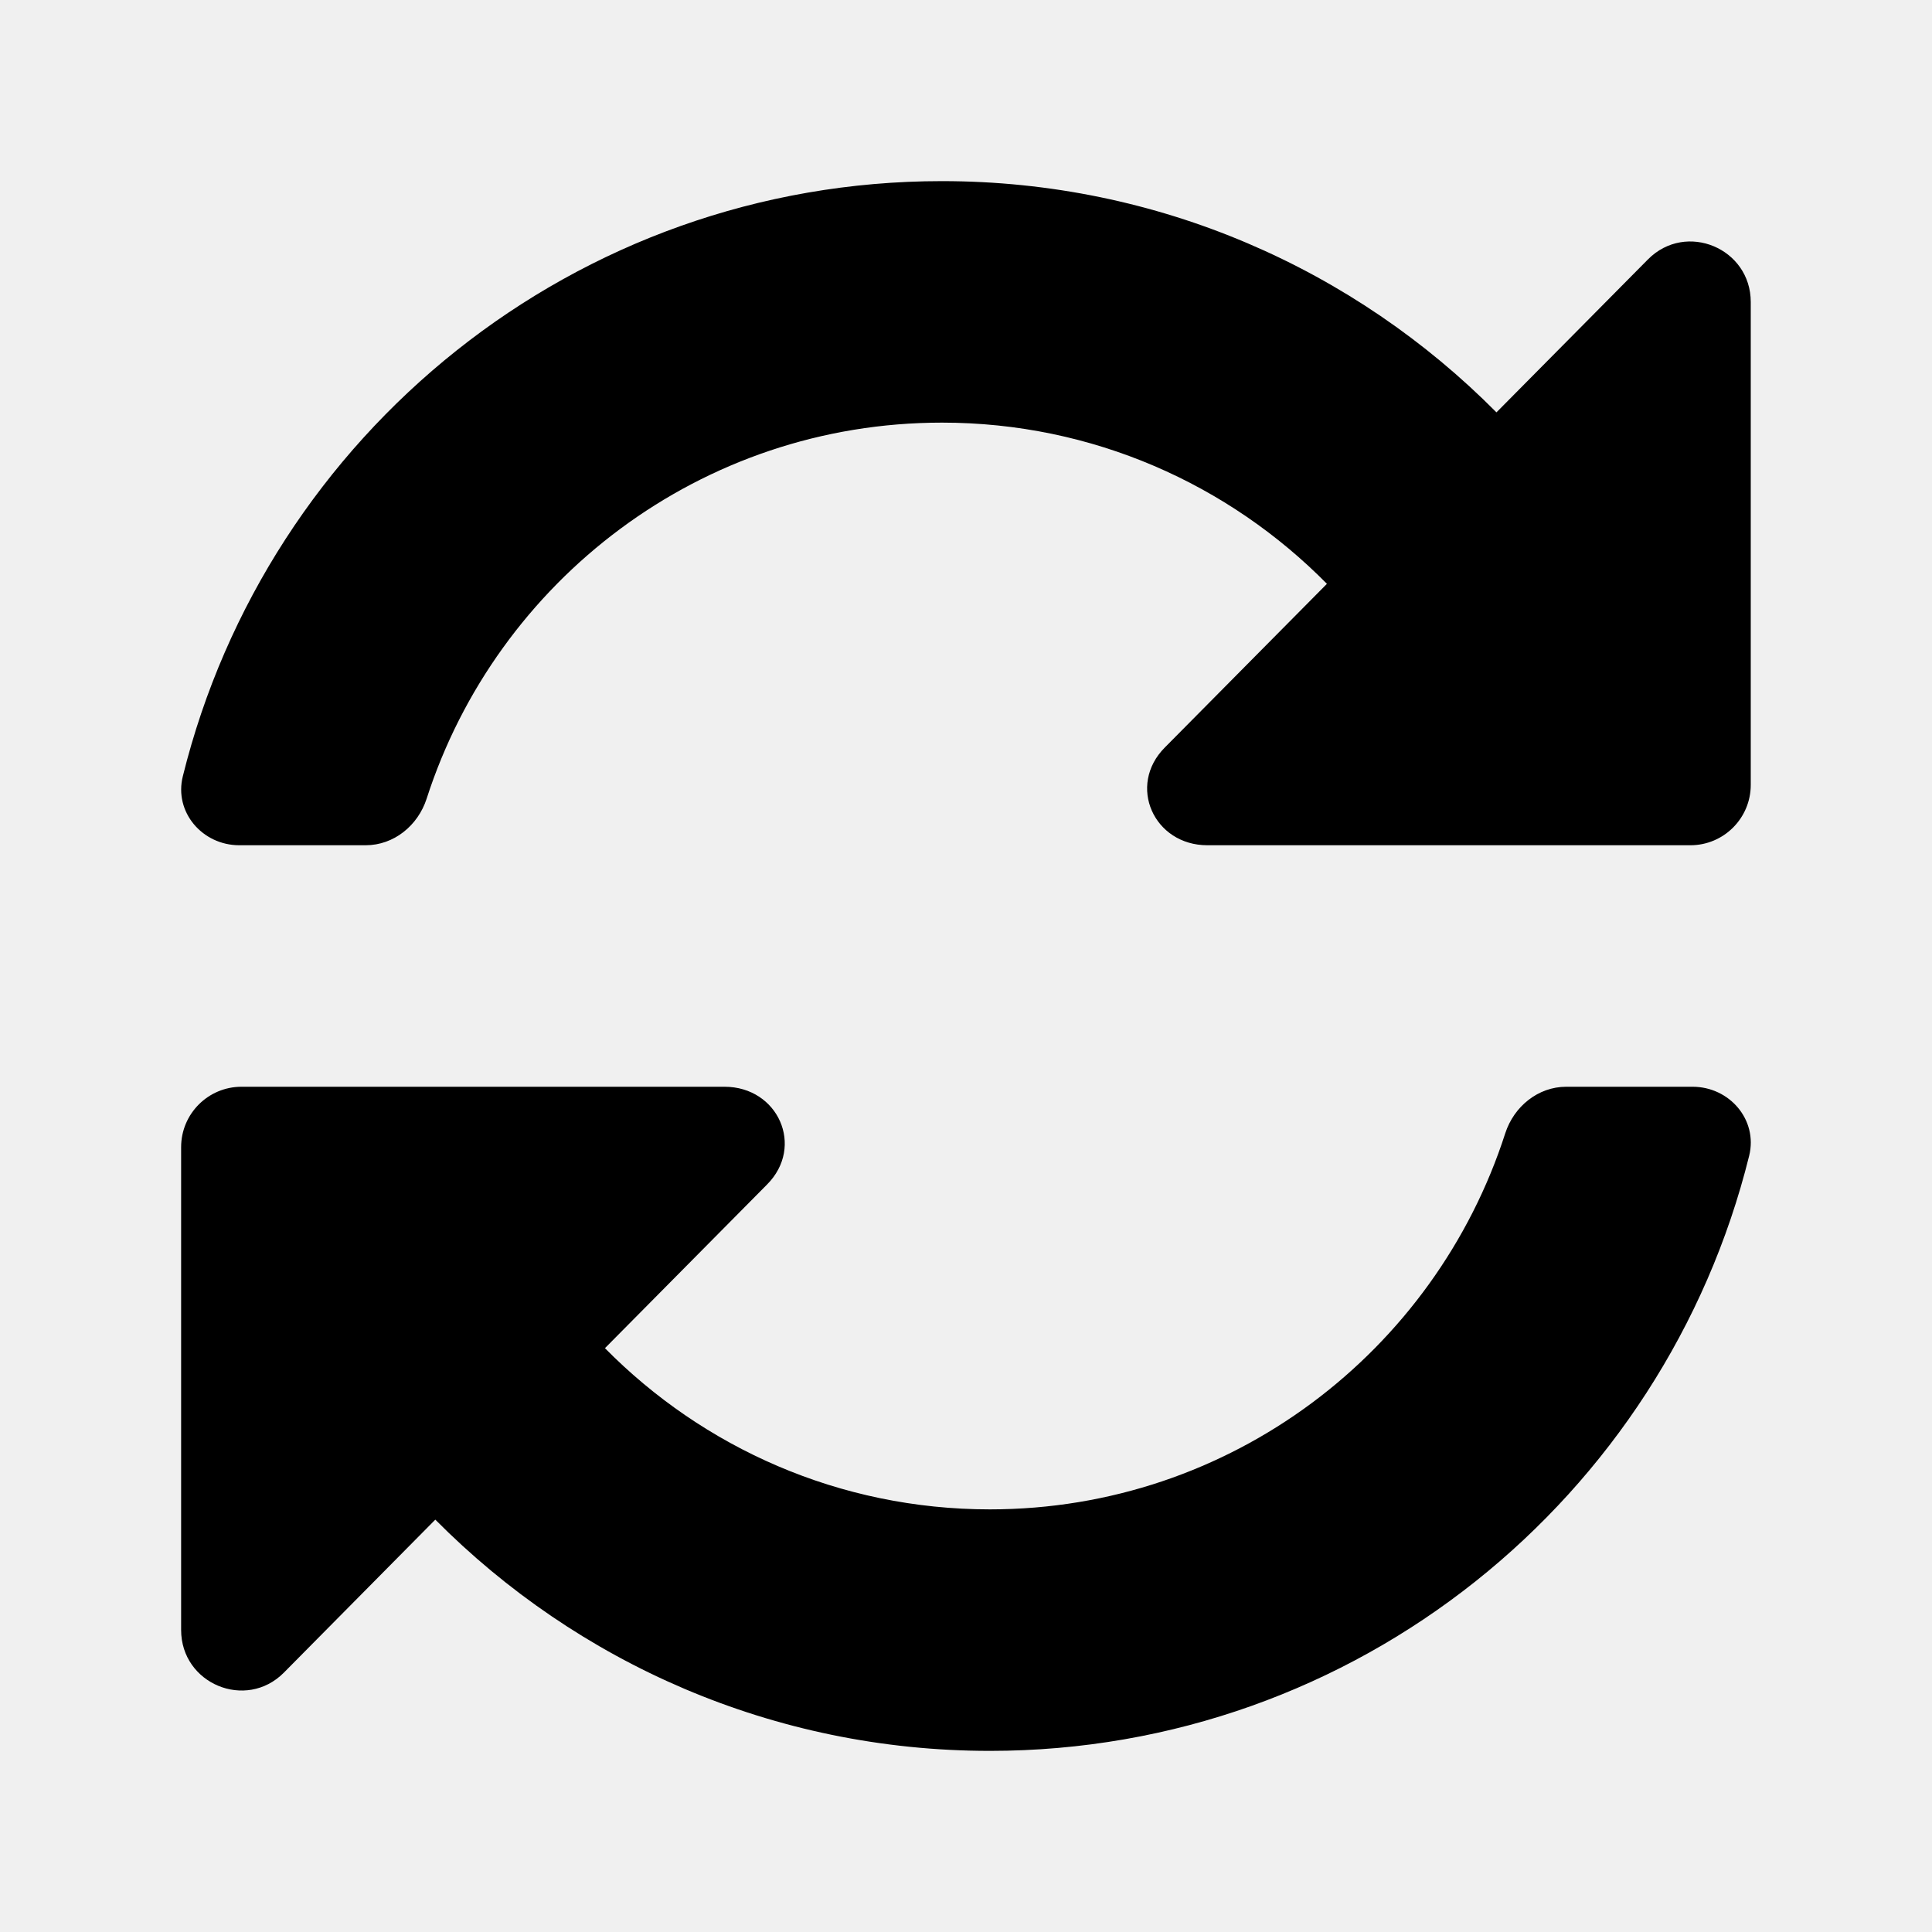
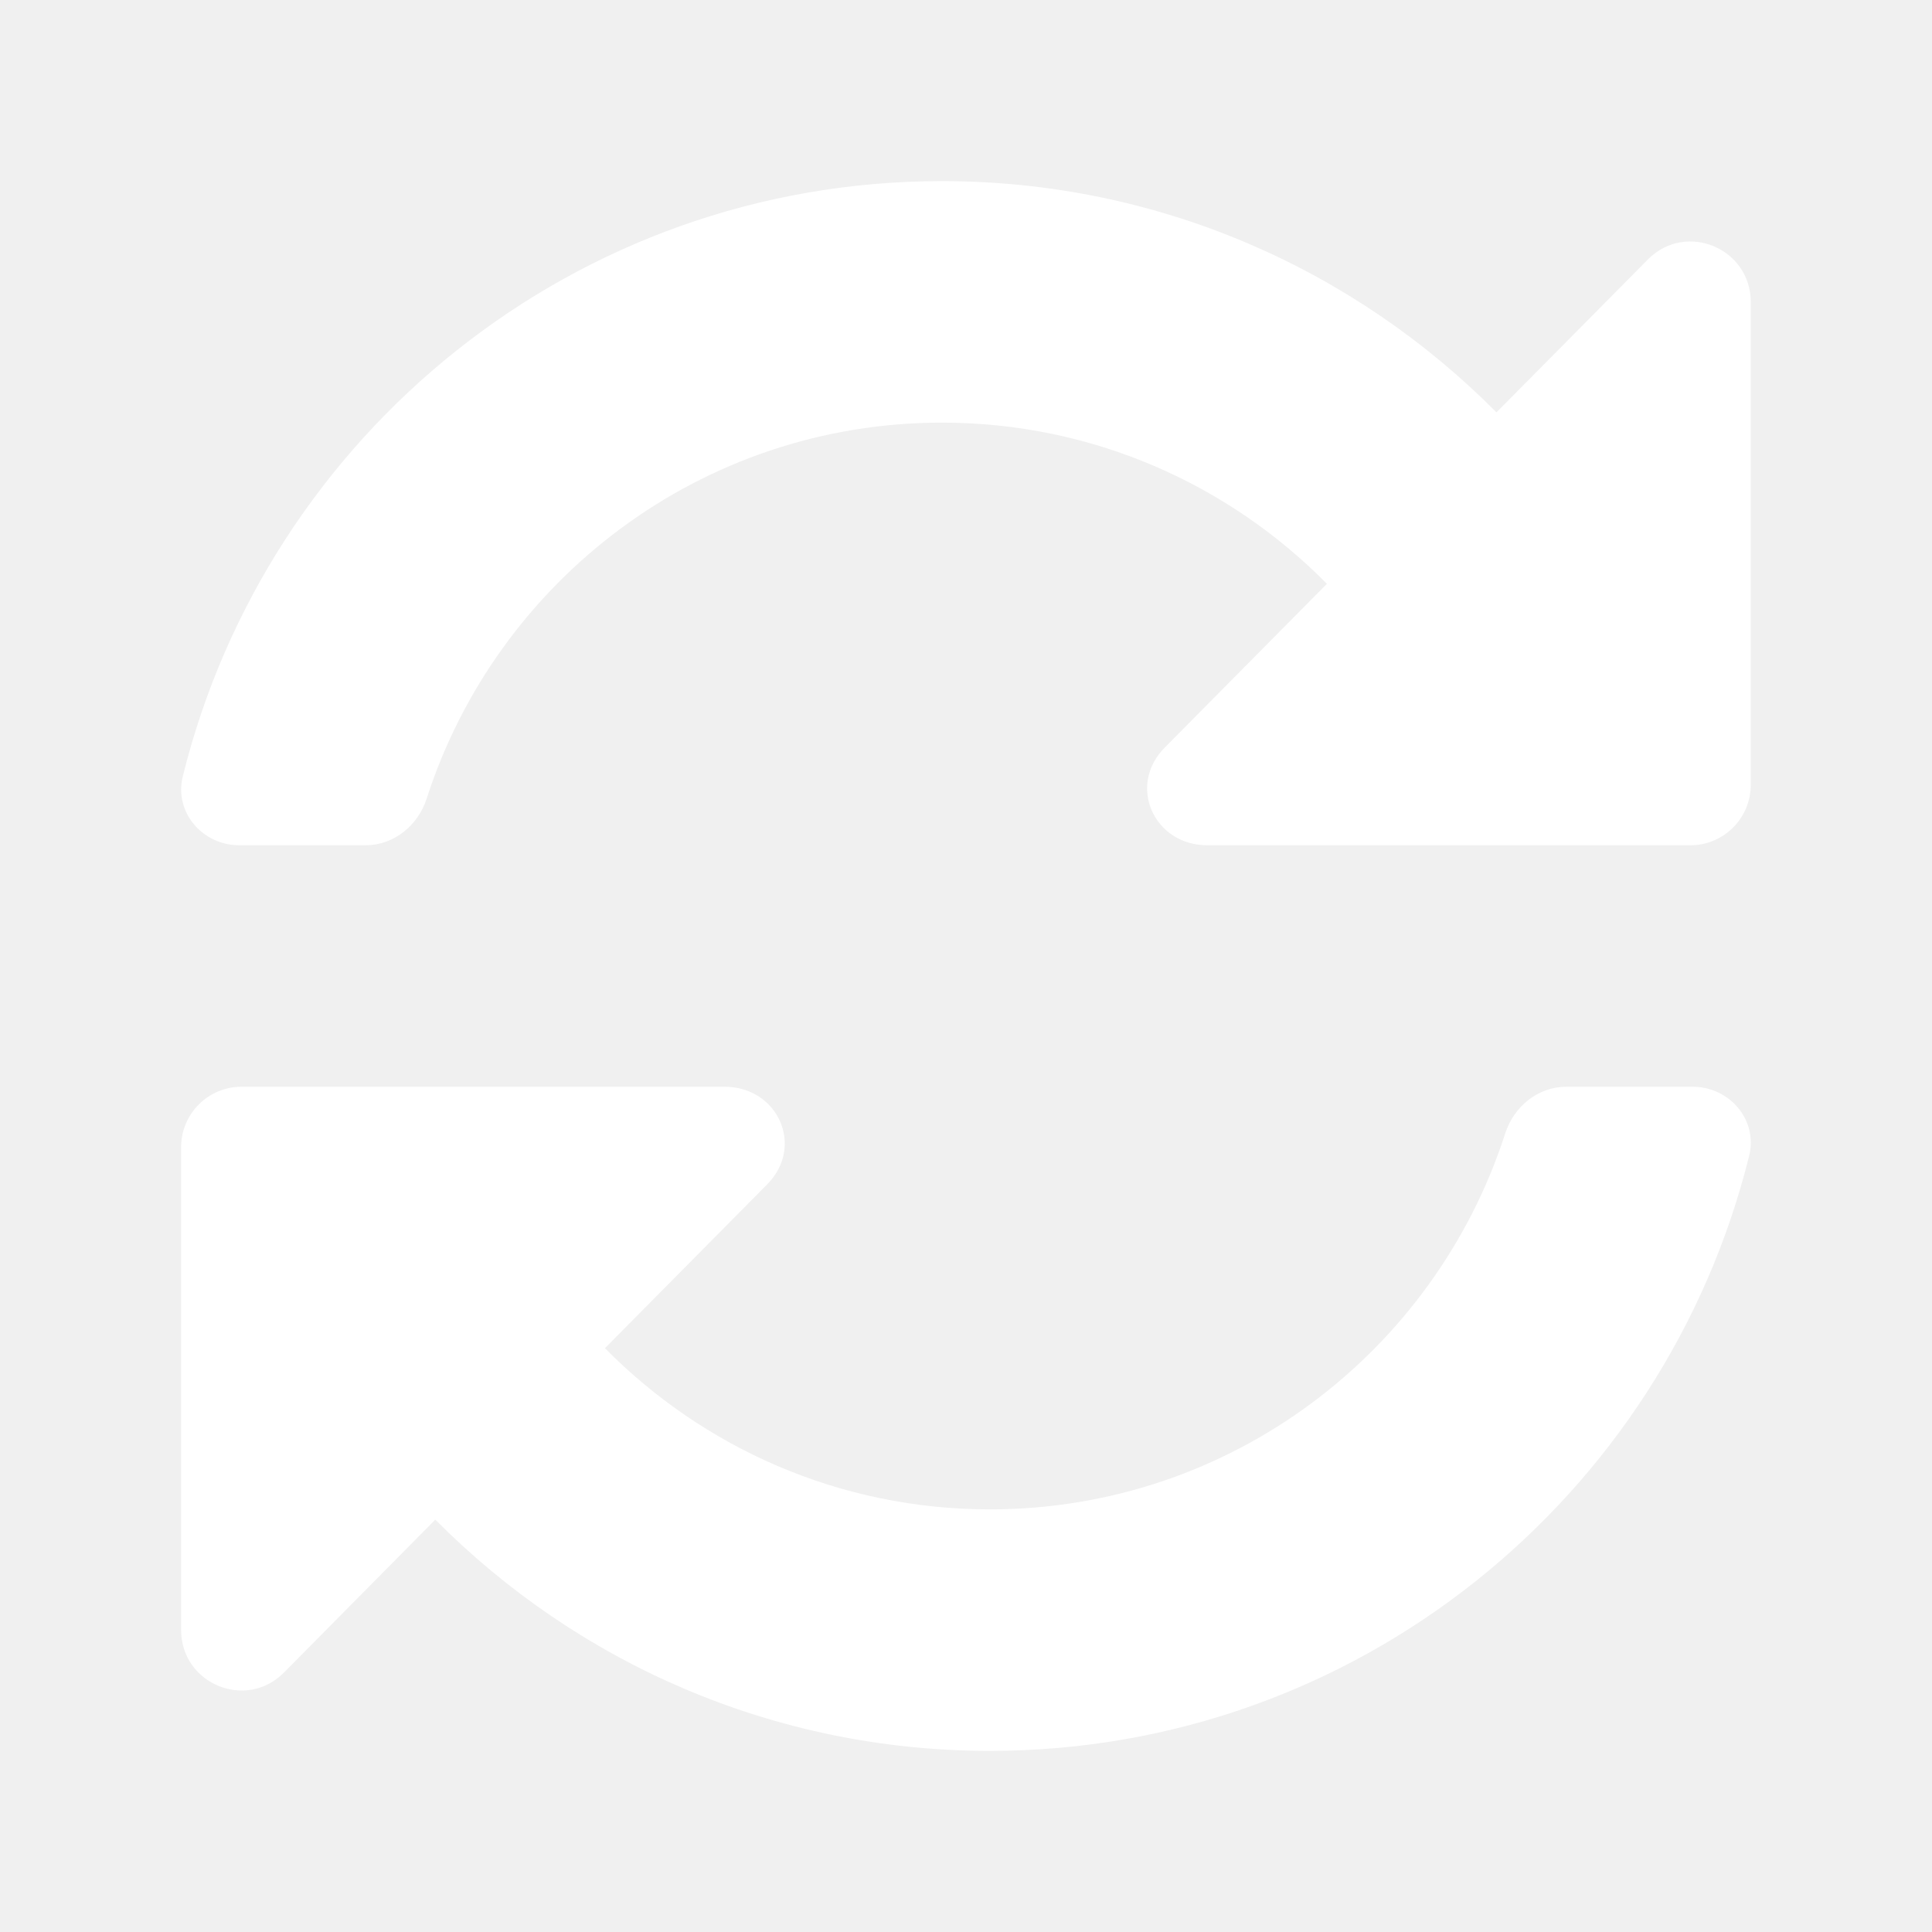
- <svg xmlns="http://www.w3.org/2000/svg" width="16" height="16" viewBox="0 0 16 16" fill="none">
-   <path fill-rule="evenodd" clip-rule="evenodd" d="M3.533 6.615C3.461 6.837 3.262 7 3.028 7H1.982C1.676 7 1.44 6.726 1.514 6.429C2.214 3.598 4.763 1.5 7.801 1.5C9.596 1.5 11.22 2.232 12.393 3.415L13.649 2.147C13.963 1.832 14.499 2.056 14.499 2.501V6.5C14.499 6.776 14.275 7 13.999 7H9.999C9.555 7 9.333 6.505 9.647 6.19L10.989 4.835C10.176 4.011 9.048 3.5 7.801 3.5C5.806 3.5 4.115 4.807 3.533 6.615Z" fill="currentColor" />
-   <path fill-rule="evenodd" clip-rule="evenodd" d="M12.466 9.385C12.538 9.163 12.738 9 12.971 9H14.017C14.323 9 14.559 9.274 14.486 9.571C13.785 12.402 11.236 14.5 8.198 14.5C6.403 14.5 4.779 13.768 3.605 12.585L2.35 13.853C2.036 14.168 1.5 13.944 1.5 13.499V9.5C1.5 9.224 1.724 9 2 9H6C6.444 9 6.666 9.495 6.352 9.81L5.01 11.165C5.823 11.989 6.951 12.5 8.198 12.5C10.193 12.5 11.884 11.193 12.466 9.385Z" fill="currentColor" />
+ <svg xmlns="http://www.w3.org/2000/svg" width="16" height="16" viewBox="0 0 16 16" fill="#FFFFFF">
+   <path fill-rule="evenodd" clip-rule="evenodd" d="M3.533 6.615C3.461 6.837 3.262 7 3.028 7H1.982C1.676 7 1.44 6.726 1.514 6.429C2.214 3.598 4.763 1.5 7.801 1.5C9.596 1.5 11.22 2.232 12.393 3.415L13.649 2.147C13.963 1.832 14.499 2.056 14.499 2.501V6.5C14.499 6.776 14.275 7 13.999 7H9.999C9.555 7 9.333 6.505 9.647 6.19L10.989 4.835C10.176 4.011 9.048 3.5 7.801 3.5C5.806 3.5 4.115 4.807 3.533 6.615Z" fill="#FFFFFF" />
+   <path fill-rule="evenodd" clip-rule="evenodd" d="M12.466 9.385C12.538 9.163 12.738 9 12.971 9H14.017C14.323 9 14.559 9.274 14.486 9.571C13.785 12.402 11.236 14.5 8.198 14.5C6.403 14.5 4.779 13.768 3.605 12.585L2.35 13.853C2.036 14.168 1.5 13.944 1.5 13.499V9.5C1.5 9.224 1.724 9 2 9H6C6.444 9 6.666 9.495 6.352 9.81L5.01 11.165C5.823 11.989 6.951 12.5 8.198 12.5C10.193 12.5 11.884 11.193 12.466 9.385Z" fill="#FFFFFF" />
</svg>
